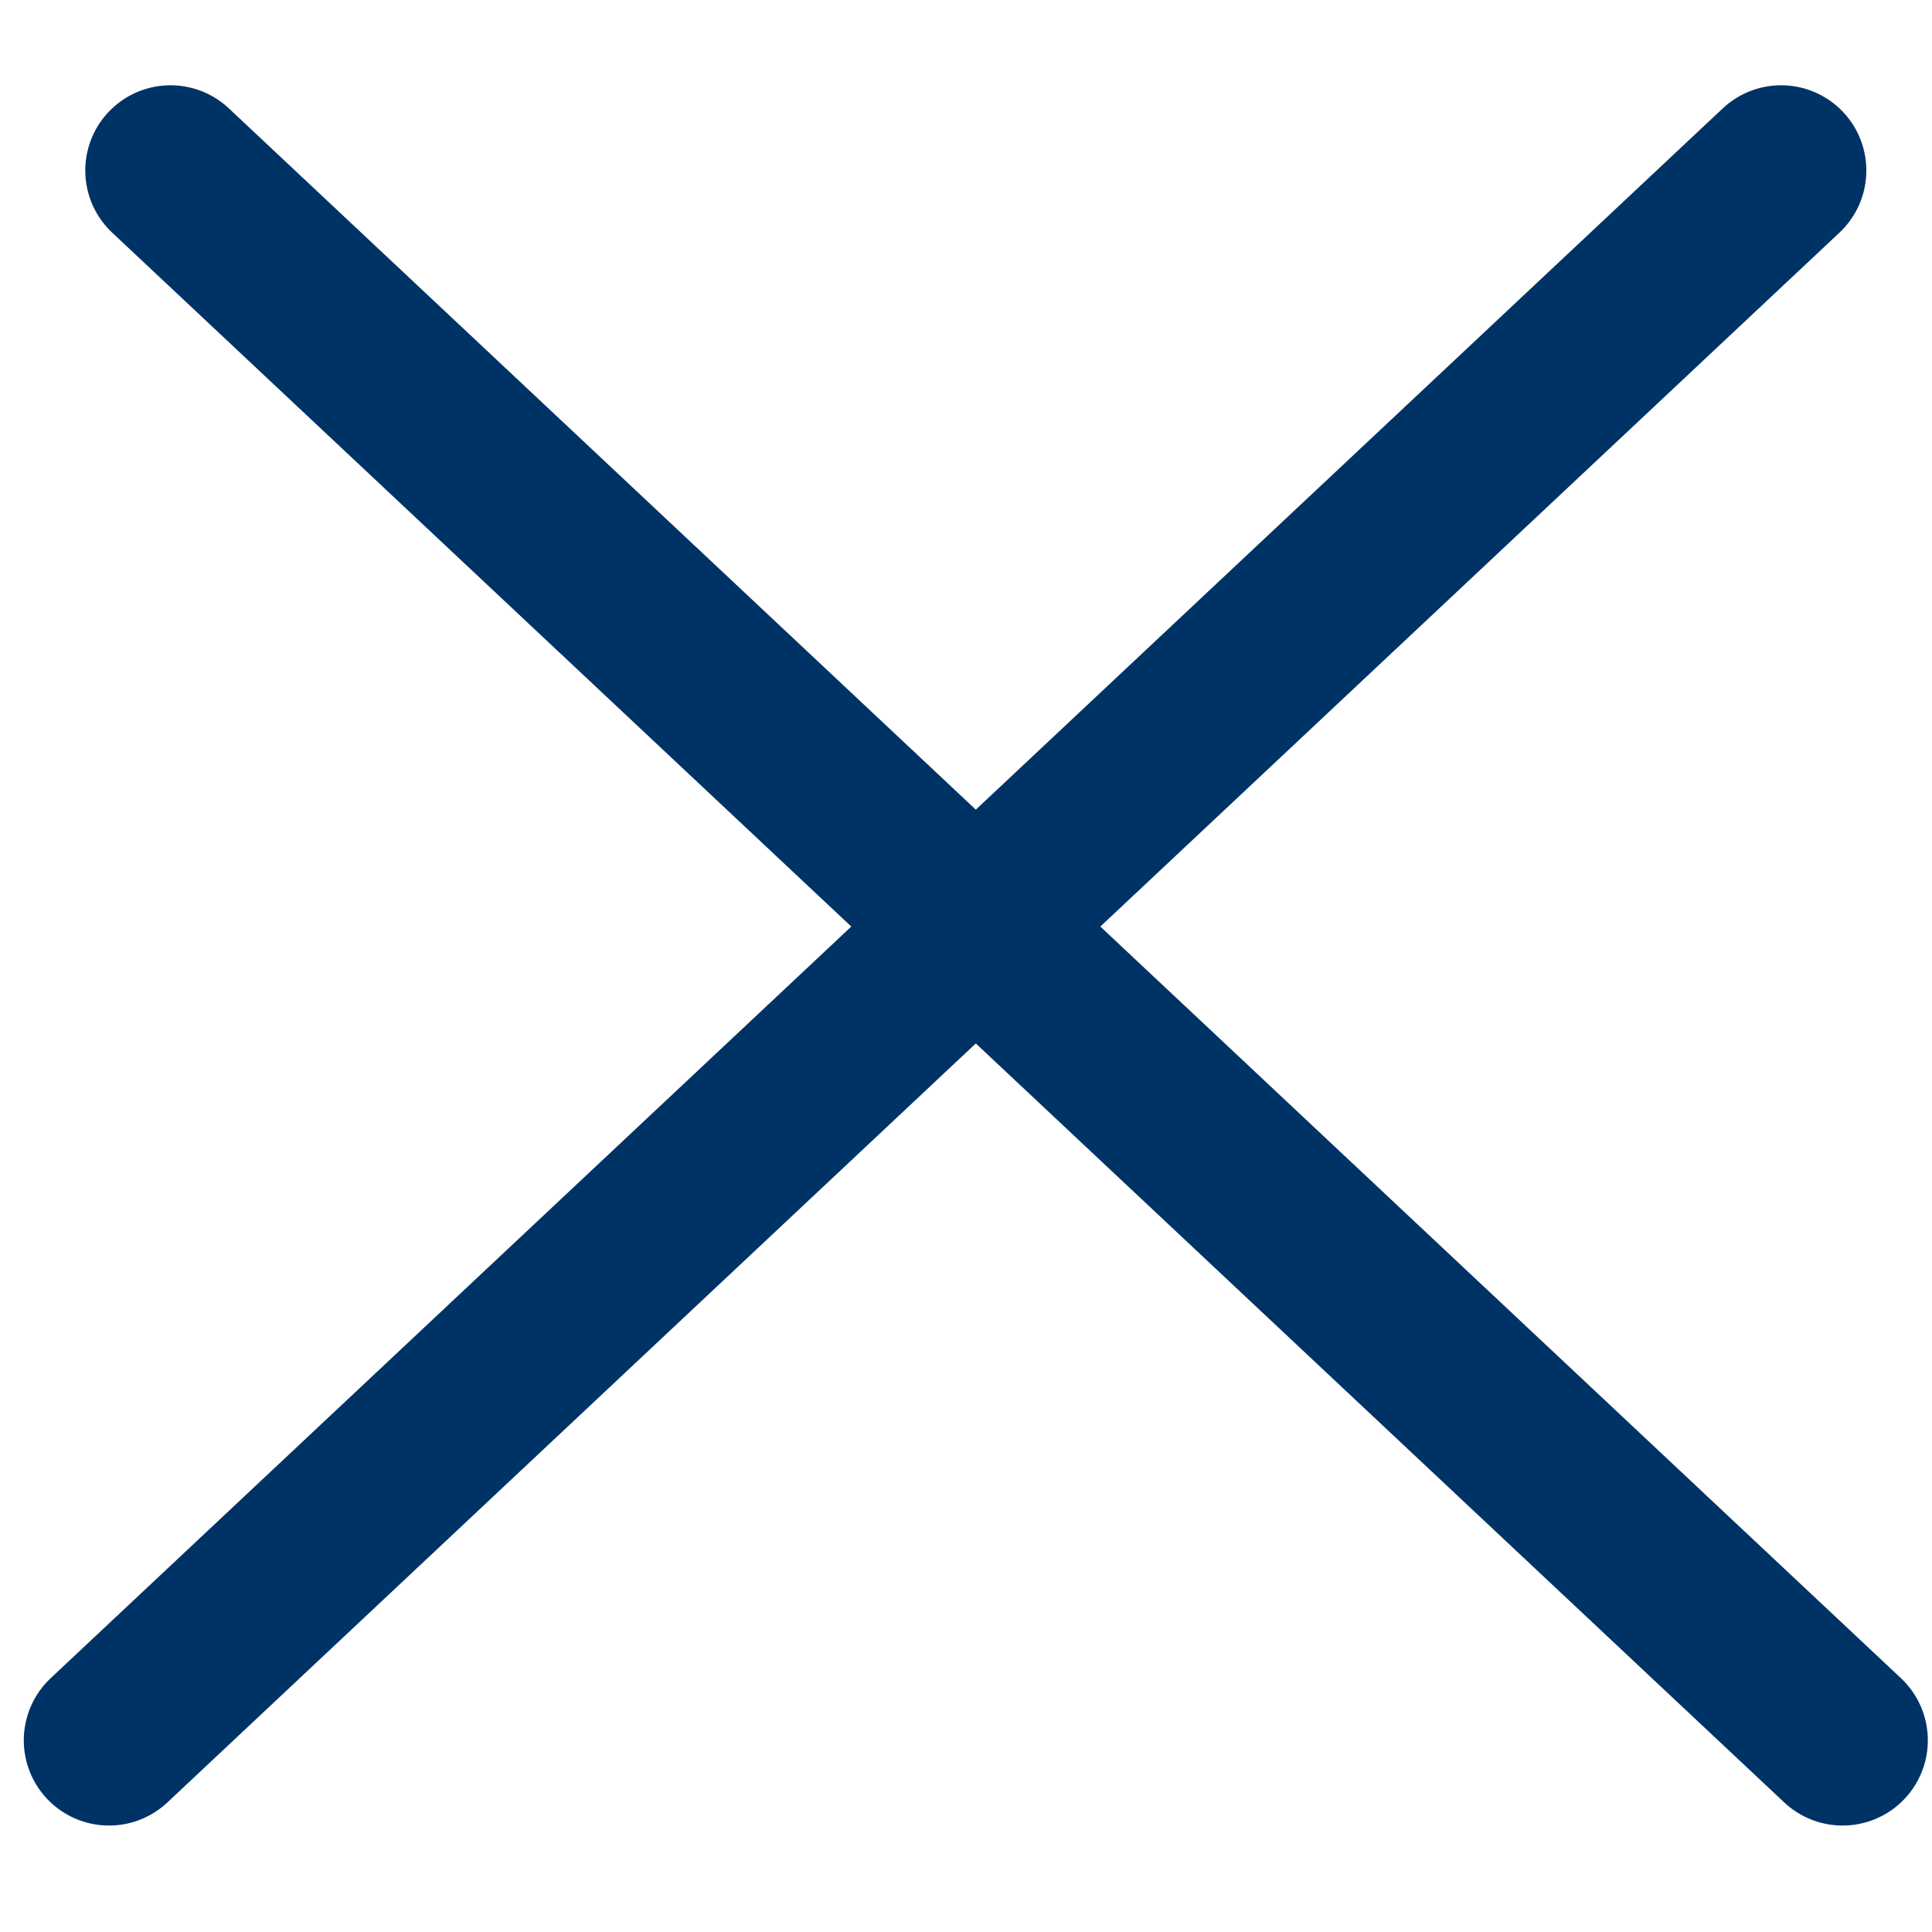
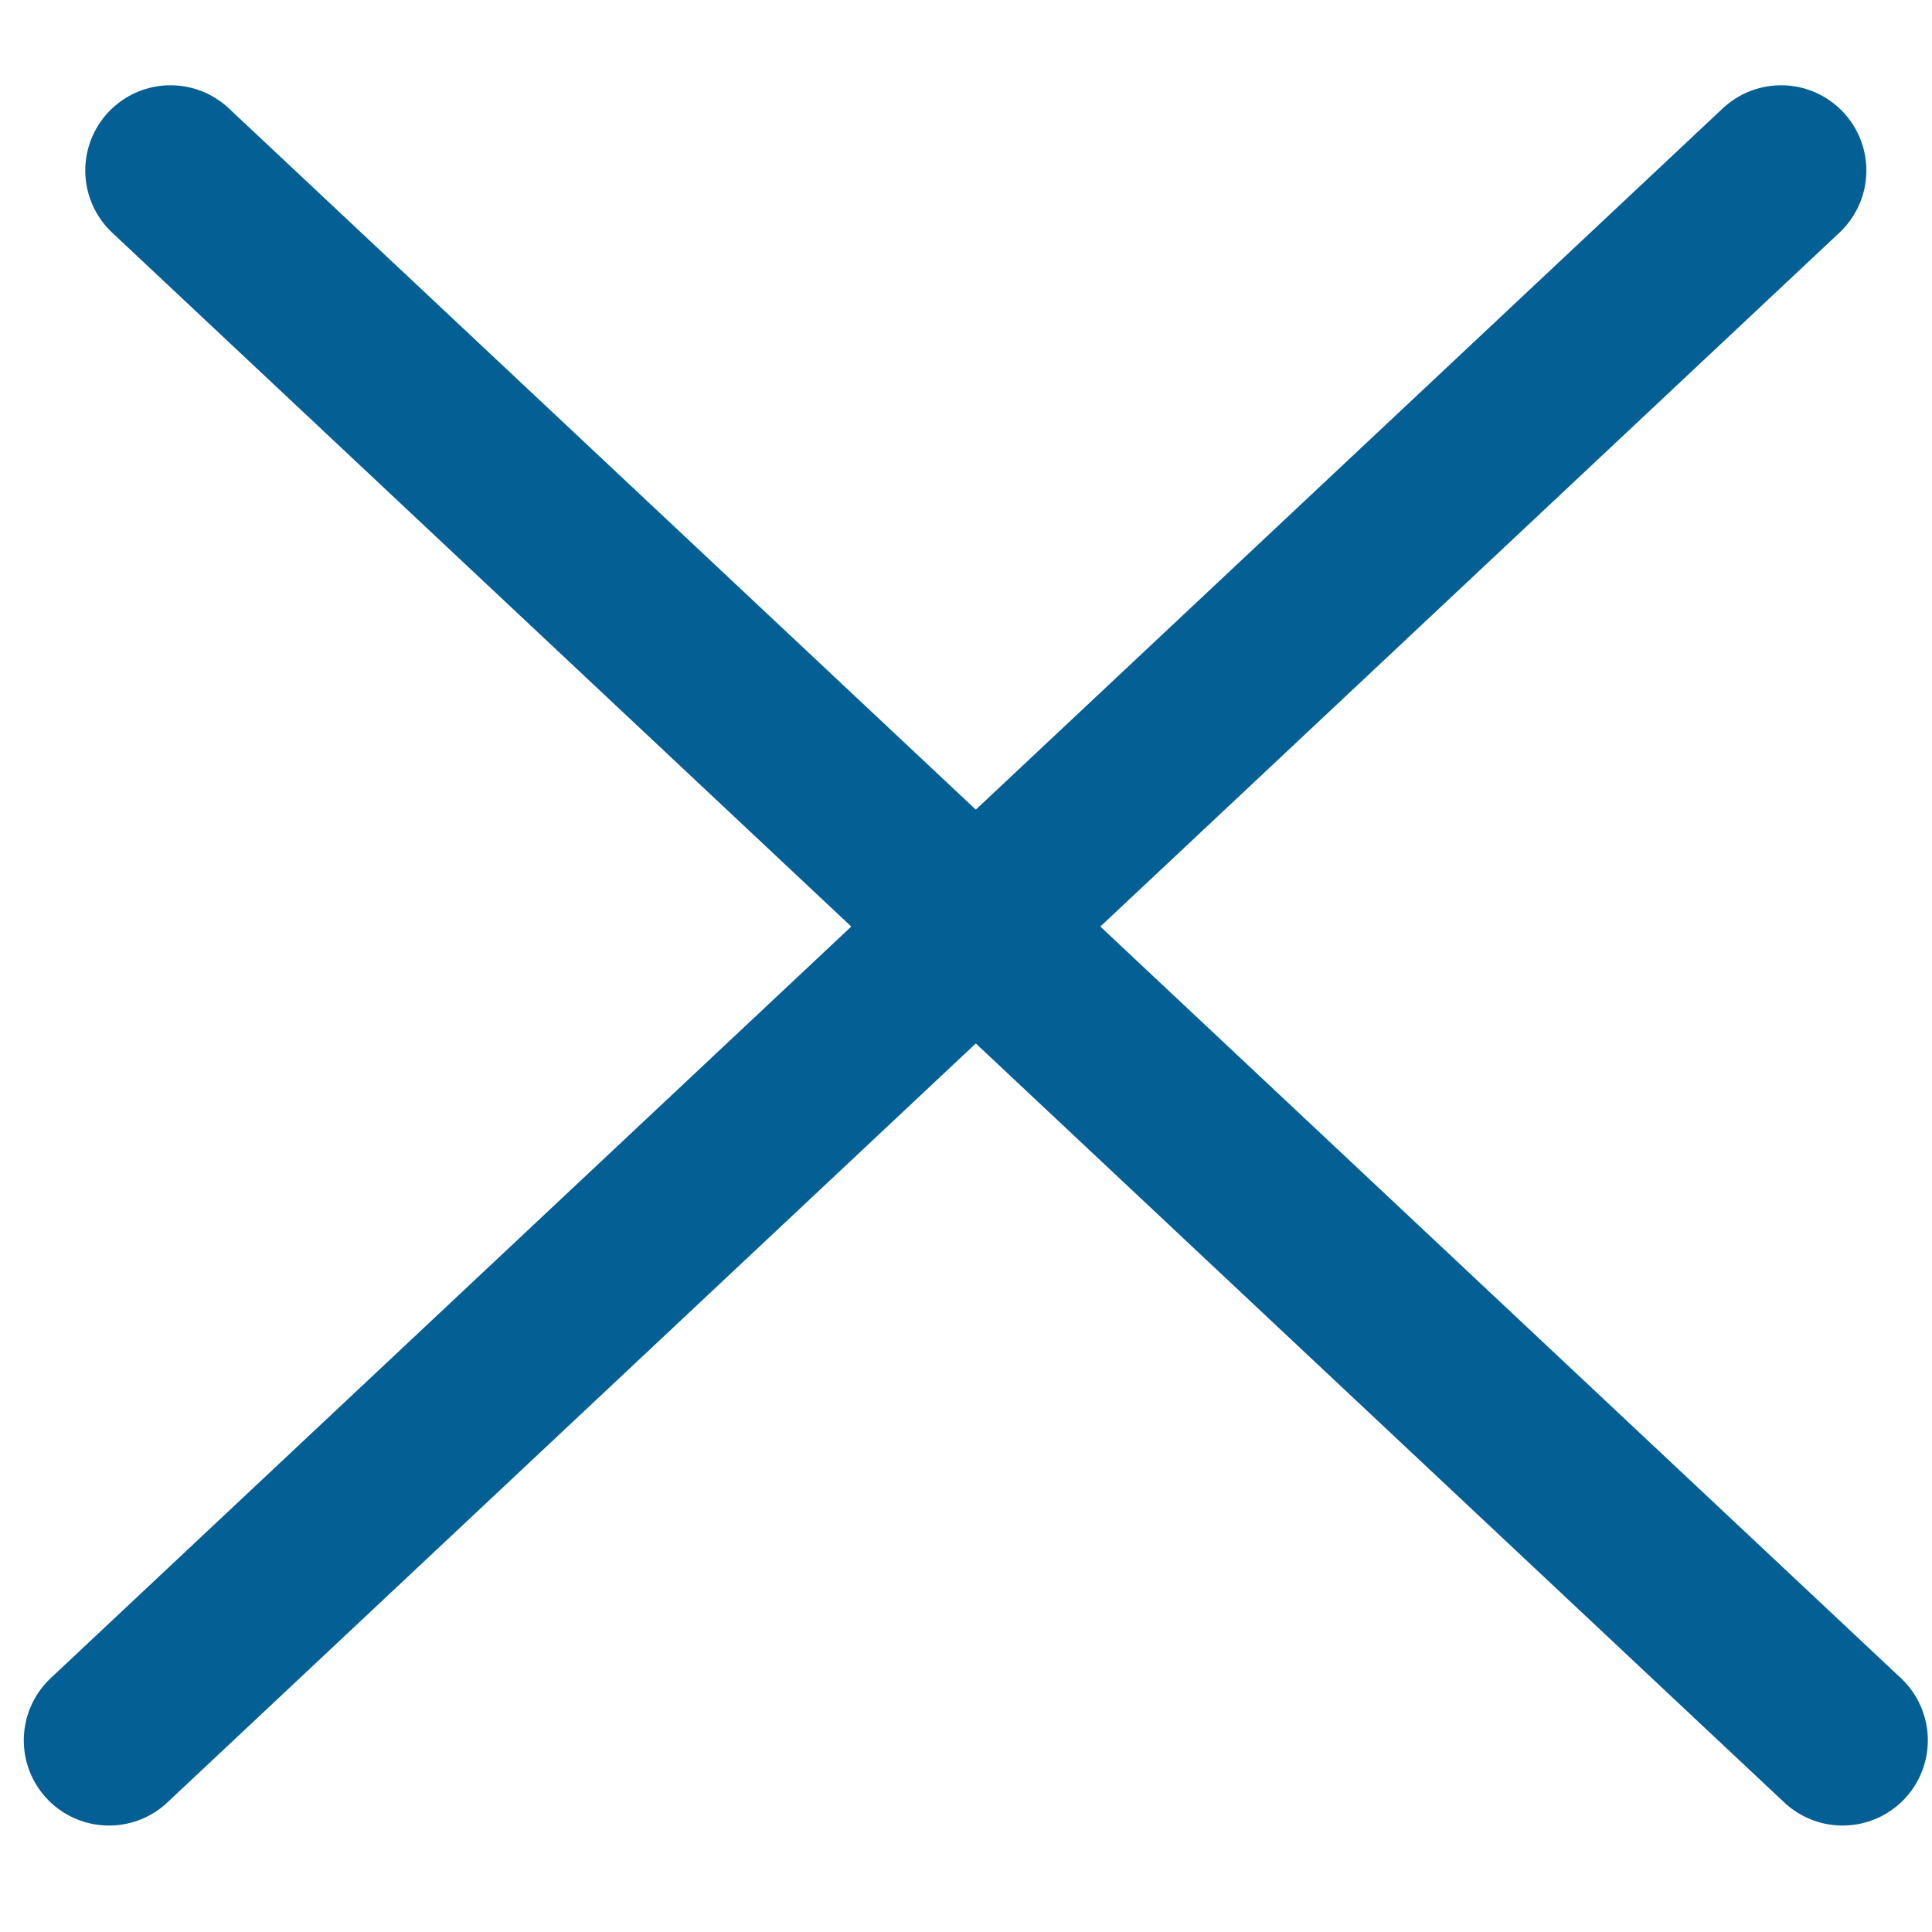
<svg xmlns="http://www.w3.org/2000/svg" width="17px" height="17px" viewBox="0 0 17 17" version="1.1">
  <g id="Mobile" stroke="none" stroke-width="1" fill="none" fill-rule="evenodd" stroke-linecap="round" stroke-linejoin="round">
-     <g id="Mega-Menu" transform="translate(-345, -110)" stroke="#003365" stroke-width="1.5">
+     <g id="Mega-Menu" transform="translate(-345, -110)" stroke="#035F94" stroke-width="1.5">
      <g id="Close" transform="translate(345.5863, 110.6863)">
        <line x1="0.914" y1="0.814" x2="15.627" y2="14.627" id="Path-6" />
        <line x1="0.914" y1="0.814" x2="15.627" y2="14.627" id="Path-6-Copy" transform="translate(8, 7.5) scale(-1, 1) translate(-8, -7.5) " />
      </g>
    </g>
  </g>
</svg>
